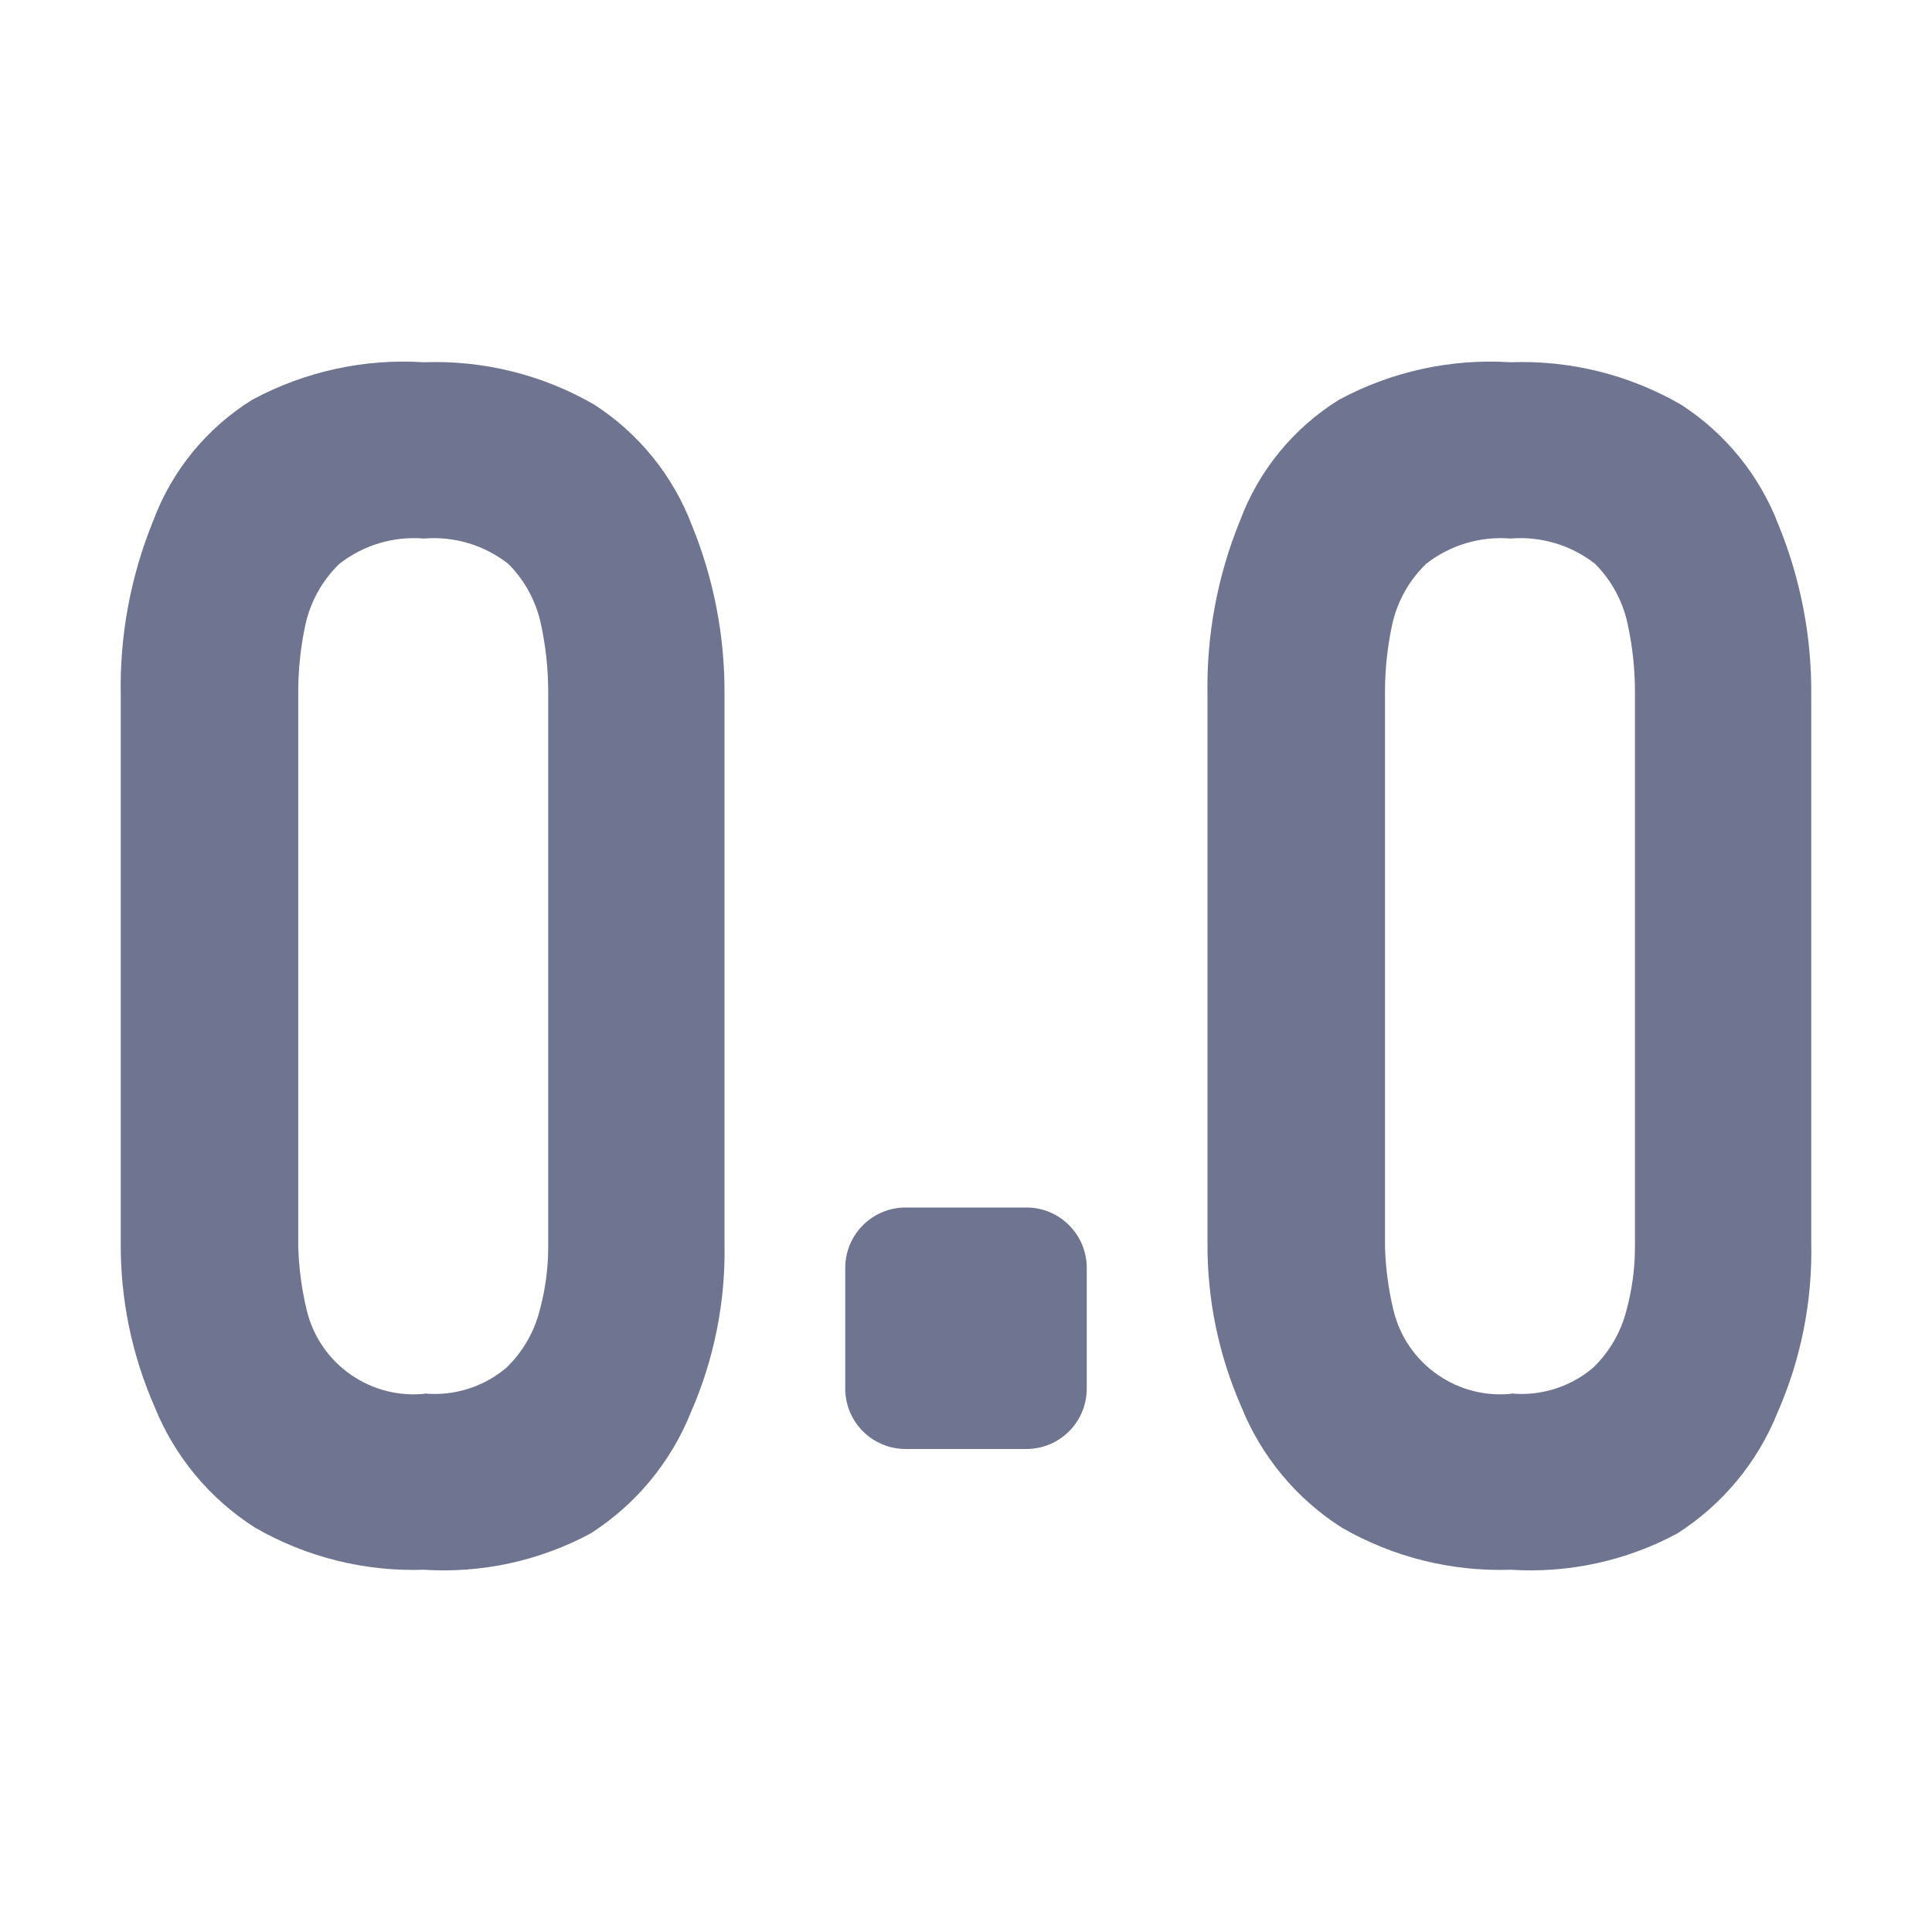
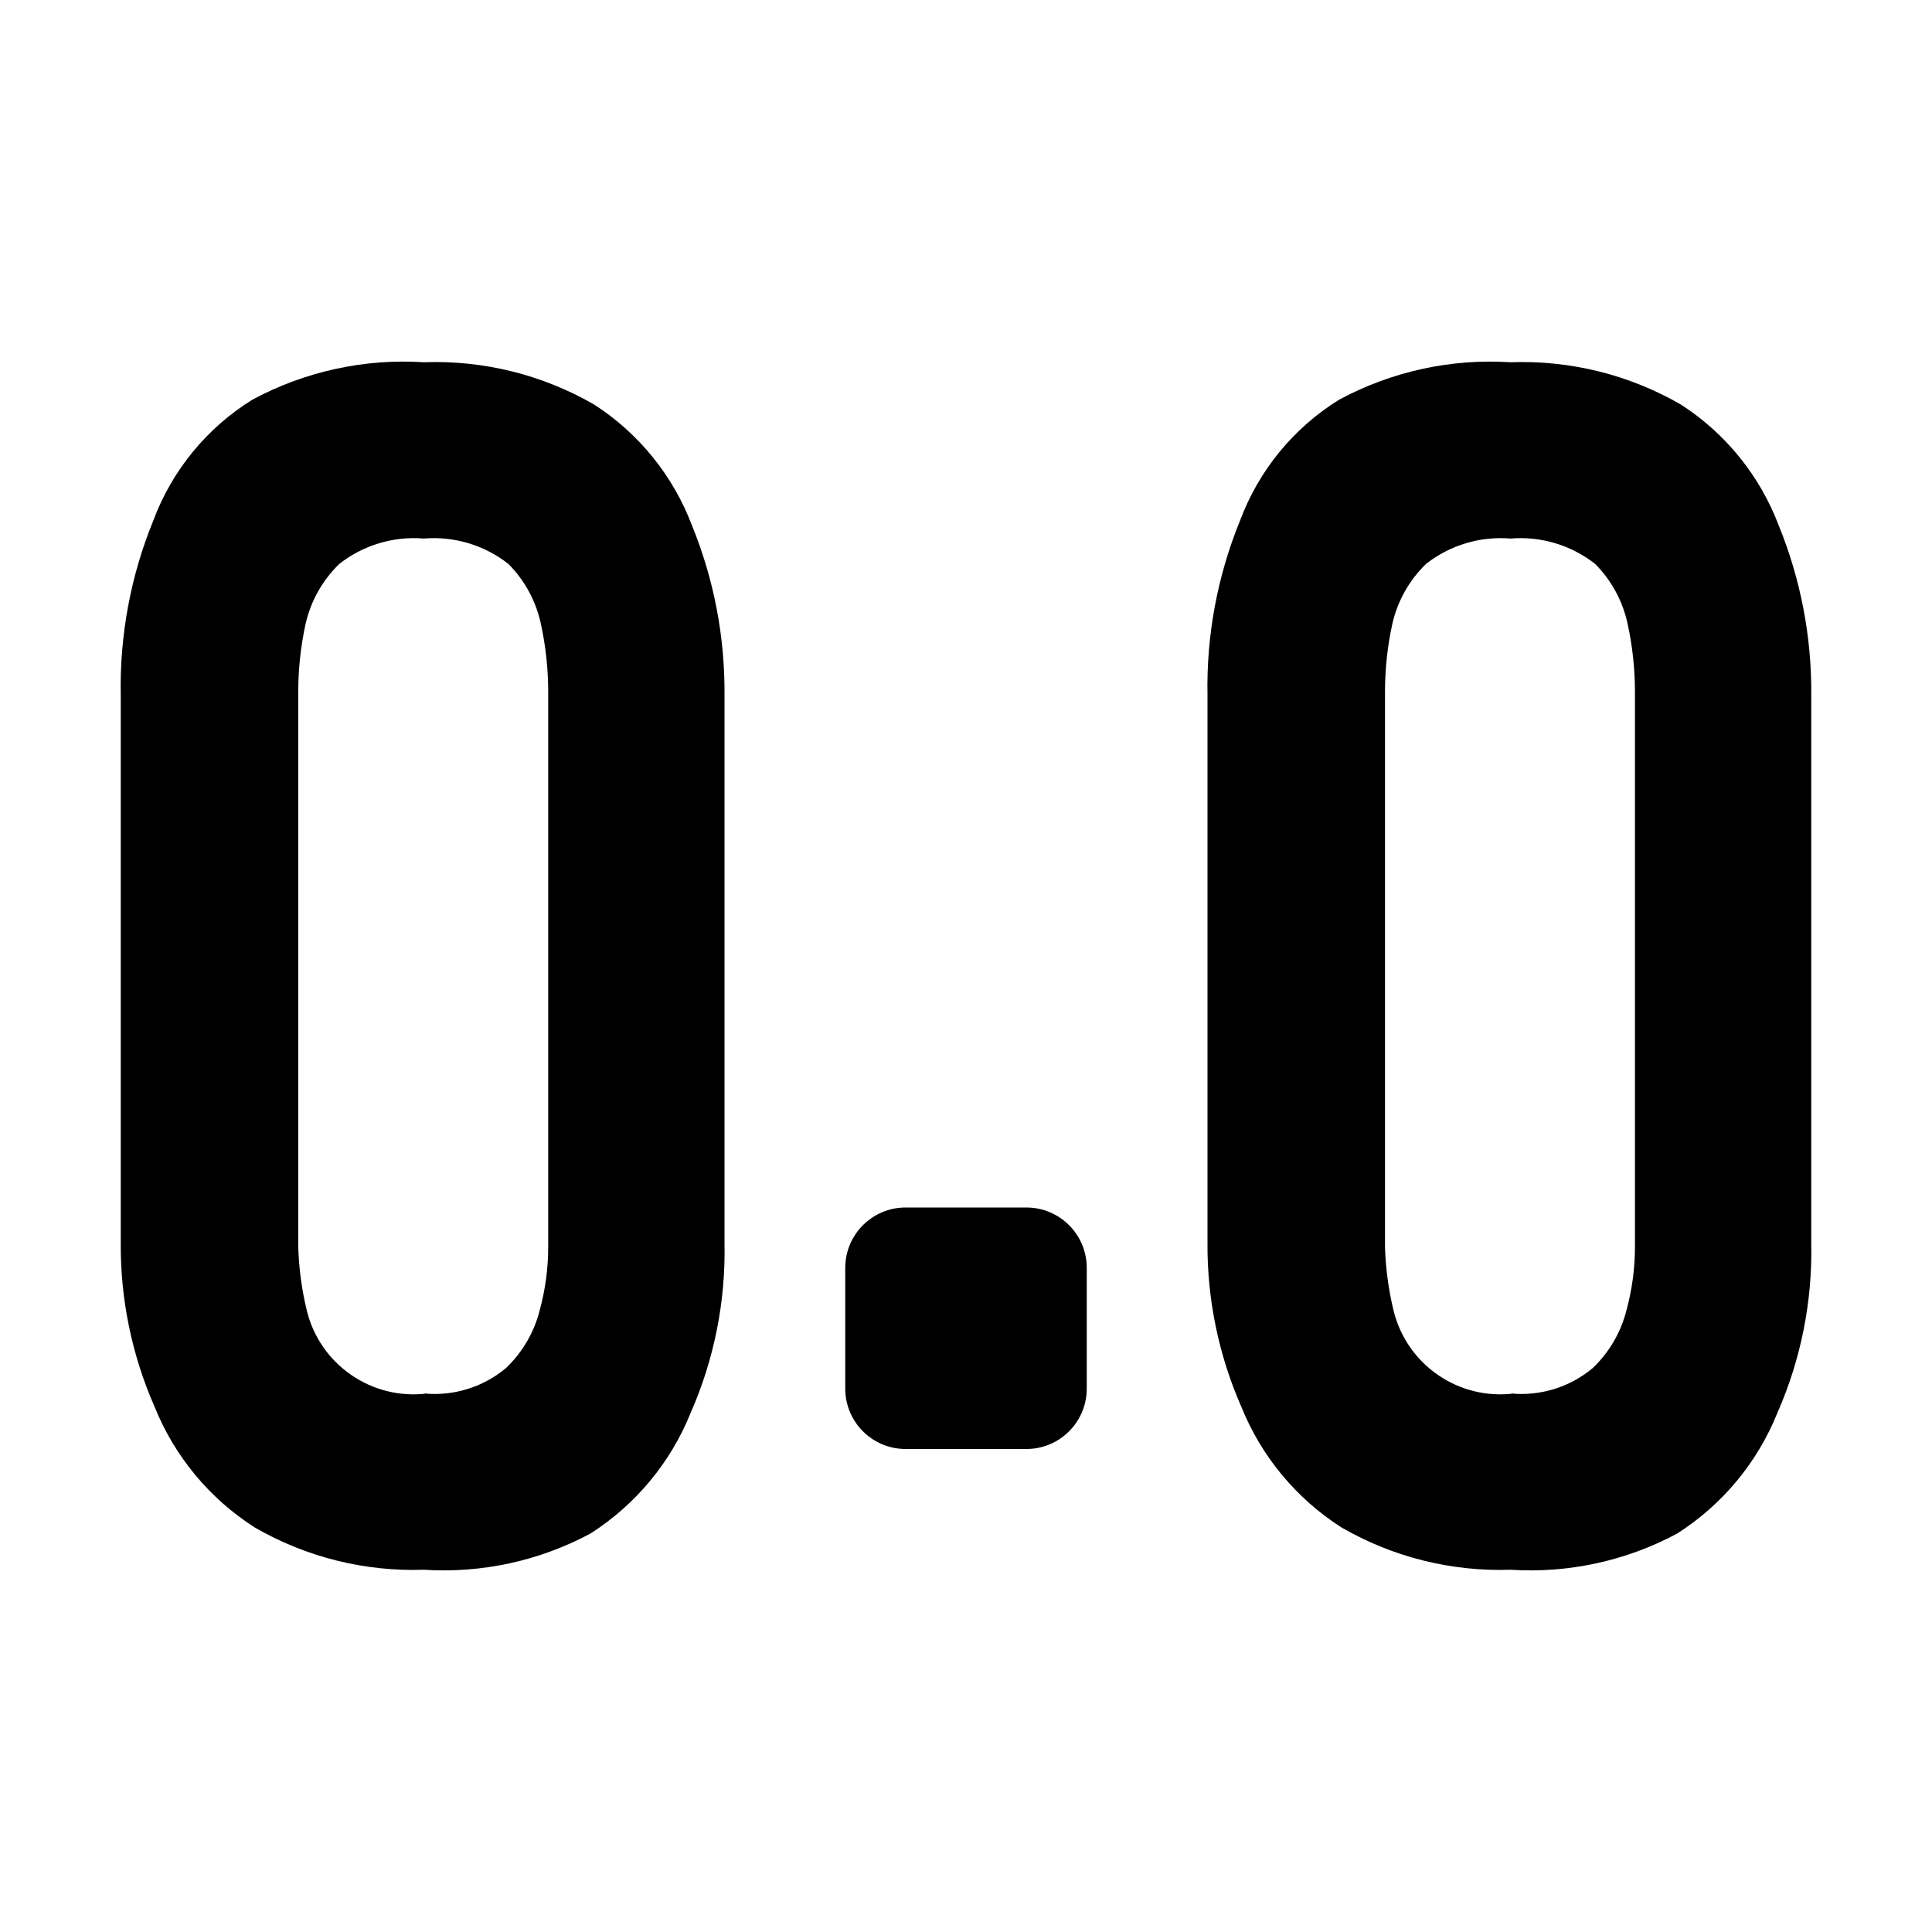
<svg xmlns="http://www.w3.org/2000/svg" viewBox="0 0 16 16">
  <g id="Layer_2" data-name="Layer 2">
    <g id="float1">
-       <path d="M3.51,13a2.62,2.62,0,0,1-1.4-.35,2.13,2.13,0,0,1-.83-1A3.32,3.32,0,0,1,1,10.29V5.76a3.64,3.64,0,0,1,.27-1.45,2,2,0,0,1,.82-1A2.64,2.64,0,0,1,3.51,3a2.63,2.63,0,0,1,1.41.35,2.06,2.06,0,0,1,.81,1A3.64,3.64,0,0,1,6,5.76v4.53a3.32,3.32,0,0,1-.28,1.41,2.13,2.13,0,0,1-.83,1A2.57,2.57,0,0,1,3.51,13Zm0-1.46a.92.92,0,0,0,.68-.21,1,1,0,0,0,.28-.48,2,2,0,0,0,.07-.52V5.72a2.64,2.64,0,0,0-.06-.55,1,1,0,0,0-.27-.5,1,1,0,0,0-.7-.21,1,1,0,0,0-.7.21,1,1,0,0,0-.28.5,2.64,2.64,0,0,0-.06.55v4.61a2.58,2.58,0,0,0,.07.52.91.91,0,0,0,1,.69Z" style="fill:#6F7590" />
-       <path d="M12.51,13a2.62,2.62,0,0,1-1.4-.35,2.13,2.13,0,0,1-.83-1A3.32,3.32,0,0,1,10,10.29V5.76a3.64,3.64,0,0,1,.27-1.45,2,2,0,0,1,.82-1A2.64,2.64,0,0,1,12.51,3a2.63,2.63,0,0,1,1.41.35,2.06,2.06,0,0,1,.81,1A3.64,3.64,0,0,1,15,5.76v4.53a3.32,3.32,0,0,1-.28,1.41,2.13,2.13,0,0,1-.83,1A2.57,2.57,0,0,1,12.51,13Zm0-1.46a.92.92,0,0,0,.68-.21,1,1,0,0,0,.28-.48,2,2,0,0,0,.07-.52V5.72a2.64,2.64,0,0,0-.06-.55,1,1,0,0,0-.27-.5,1,1,0,0,0-.7-.21,1,1,0,0,0-.7.21,1,1,0,0,0-.28.5,2.64,2.64,0,0,0-.06.55v4.61a2.58,2.58,0,0,0,.07.52.91.91,0,0,0,1,.69Z" style="fill:#6F7590" />
-       <rect x="7" y="10" width="2" height="2" rx="0.5" style="fill:#6F7590" />
+       <path d="M3.51,13a2.62,2.62,0,0,1-1.4-.35,2.13,2.13,0,0,1-.83-1A3.32,3.32,0,0,1,1,10.29V5.76a3.64,3.64,0,0,1,.27-1.45,2,2,0,0,1,.82-1A2.64,2.64,0,0,1,3.51,3a2.63,2.63,0,0,1,1.41.35,2.06,2.06,0,0,1,.81,1A3.64,3.64,0,0,1,6,5.76v4.53a3.32,3.32,0,0,1-.28,1.41,2.13,2.13,0,0,1-.83,1A2.57,2.57,0,0,1,3.51,13Zm0-1.46a.92.92,0,0,0,.68-.21,1,1,0,0,0,.28-.48,2,2,0,0,0,.07-.52V5.72a2.64,2.64,0,0,0-.06-.55,1,1,0,0,0-.27-.5,1,1,0,0,0-.7-.21,1,1,0,0,0-.7.21,1,1,0,0,0-.28.5,2.64,2.64,0,0,0-.06.55v4.61a2.58,2.58,0,0,0,.07.52.91.91,0,0,0,1,.69Z" style="fill:currentColor" />
+       <path d="M12.51,13a2.62,2.62,0,0,1-1.4-.35,2.13,2.13,0,0,1-.83-1A3.32,3.32,0,0,1,10,10.29V5.76a3.64,3.64,0,0,1,.27-1.45,2,2,0,0,1,.82-1A2.64,2.64,0,0,1,12.51,3a2.63,2.63,0,0,1,1.41.35,2.06,2.06,0,0,1,.81,1A3.64,3.64,0,0,1,15,5.76v4.53a3.32,3.32,0,0,1-.28,1.41,2.13,2.13,0,0,1-.83,1A2.57,2.57,0,0,1,12.51,13Zm0-1.46a.92.92,0,0,0,.68-.21,1,1,0,0,0,.28-.48,2,2,0,0,0,.07-.52V5.72a2.64,2.64,0,0,0-.06-.55,1,1,0,0,0-.27-.5,1,1,0,0,0-.7-.21,1,1,0,0,0-.7.21,1,1,0,0,0-.28.5,2.64,2.64,0,0,0-.06.55v4.61a2.58,2.58,0,0,0,.07.52.91.91,0,0,0,1,.69Z" style="fill:currentColor" />
+       <rect x="7" y="10" width="2" height="2" rx="0.5" style="fill:currentColor" />
      <rect id="Transparent_path" data-name="Transparent path" width="16" height="16" style="fill:none" />
    </g>
  </g>
</svg>
